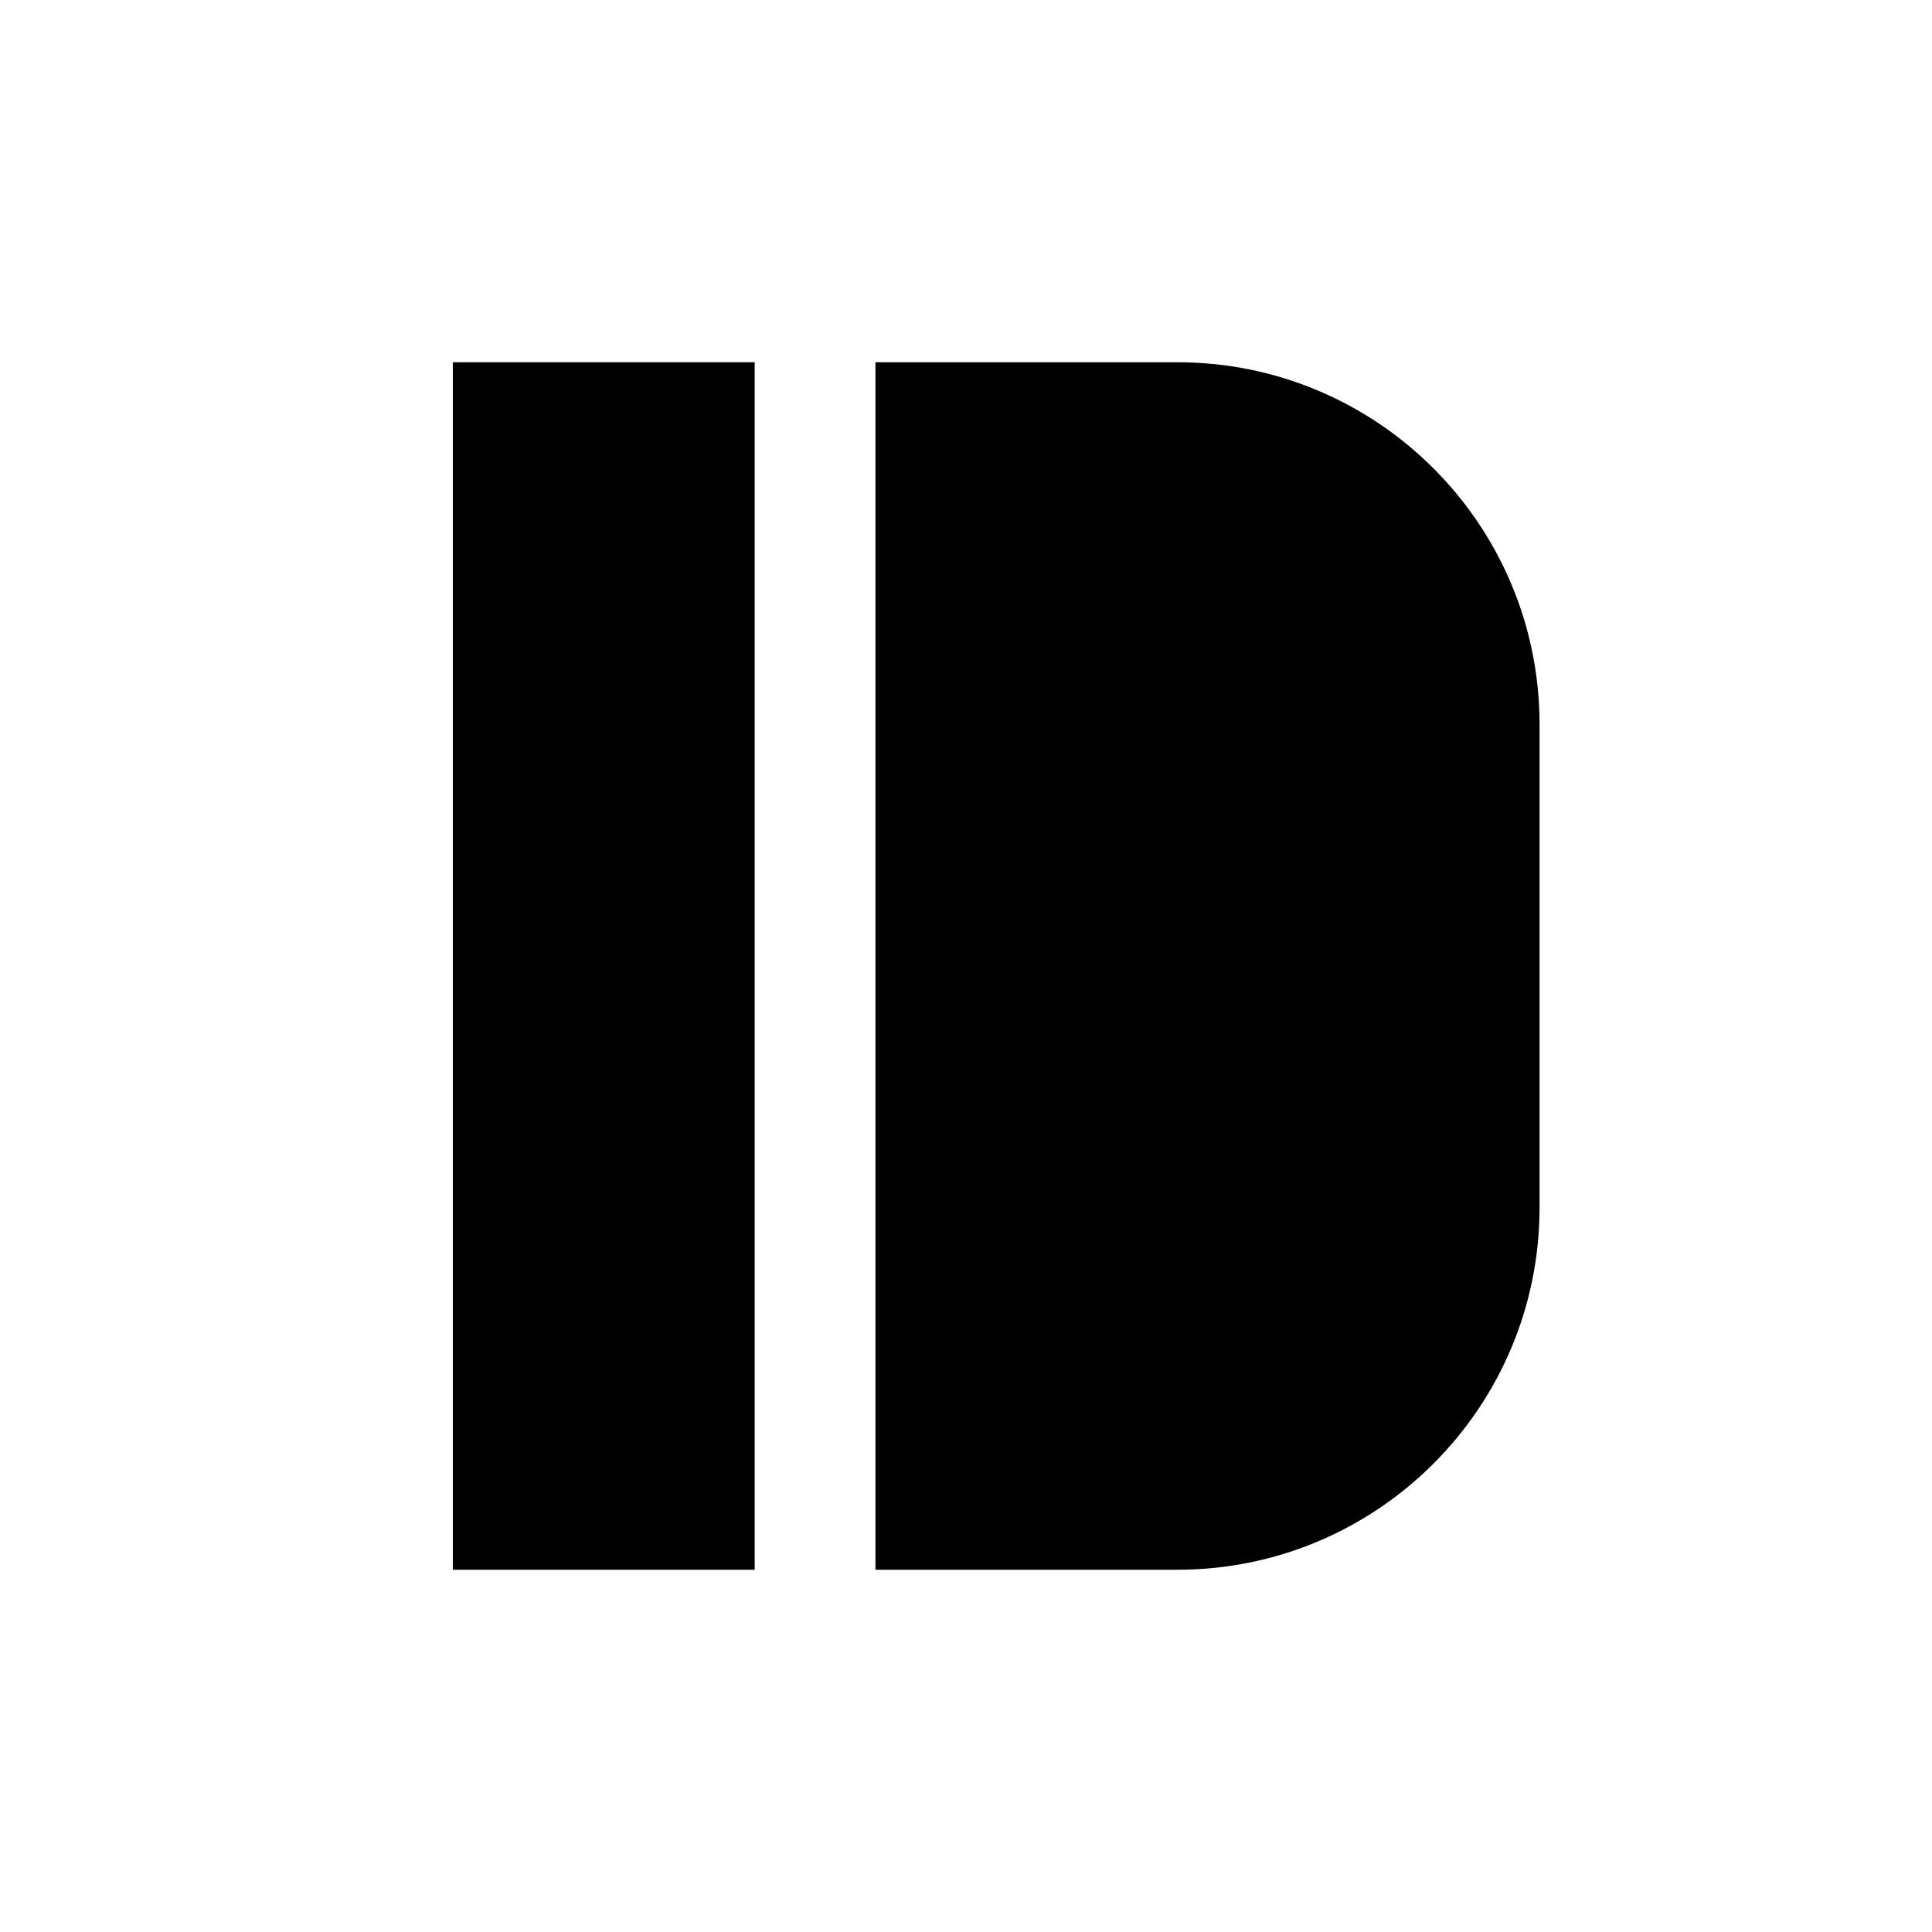
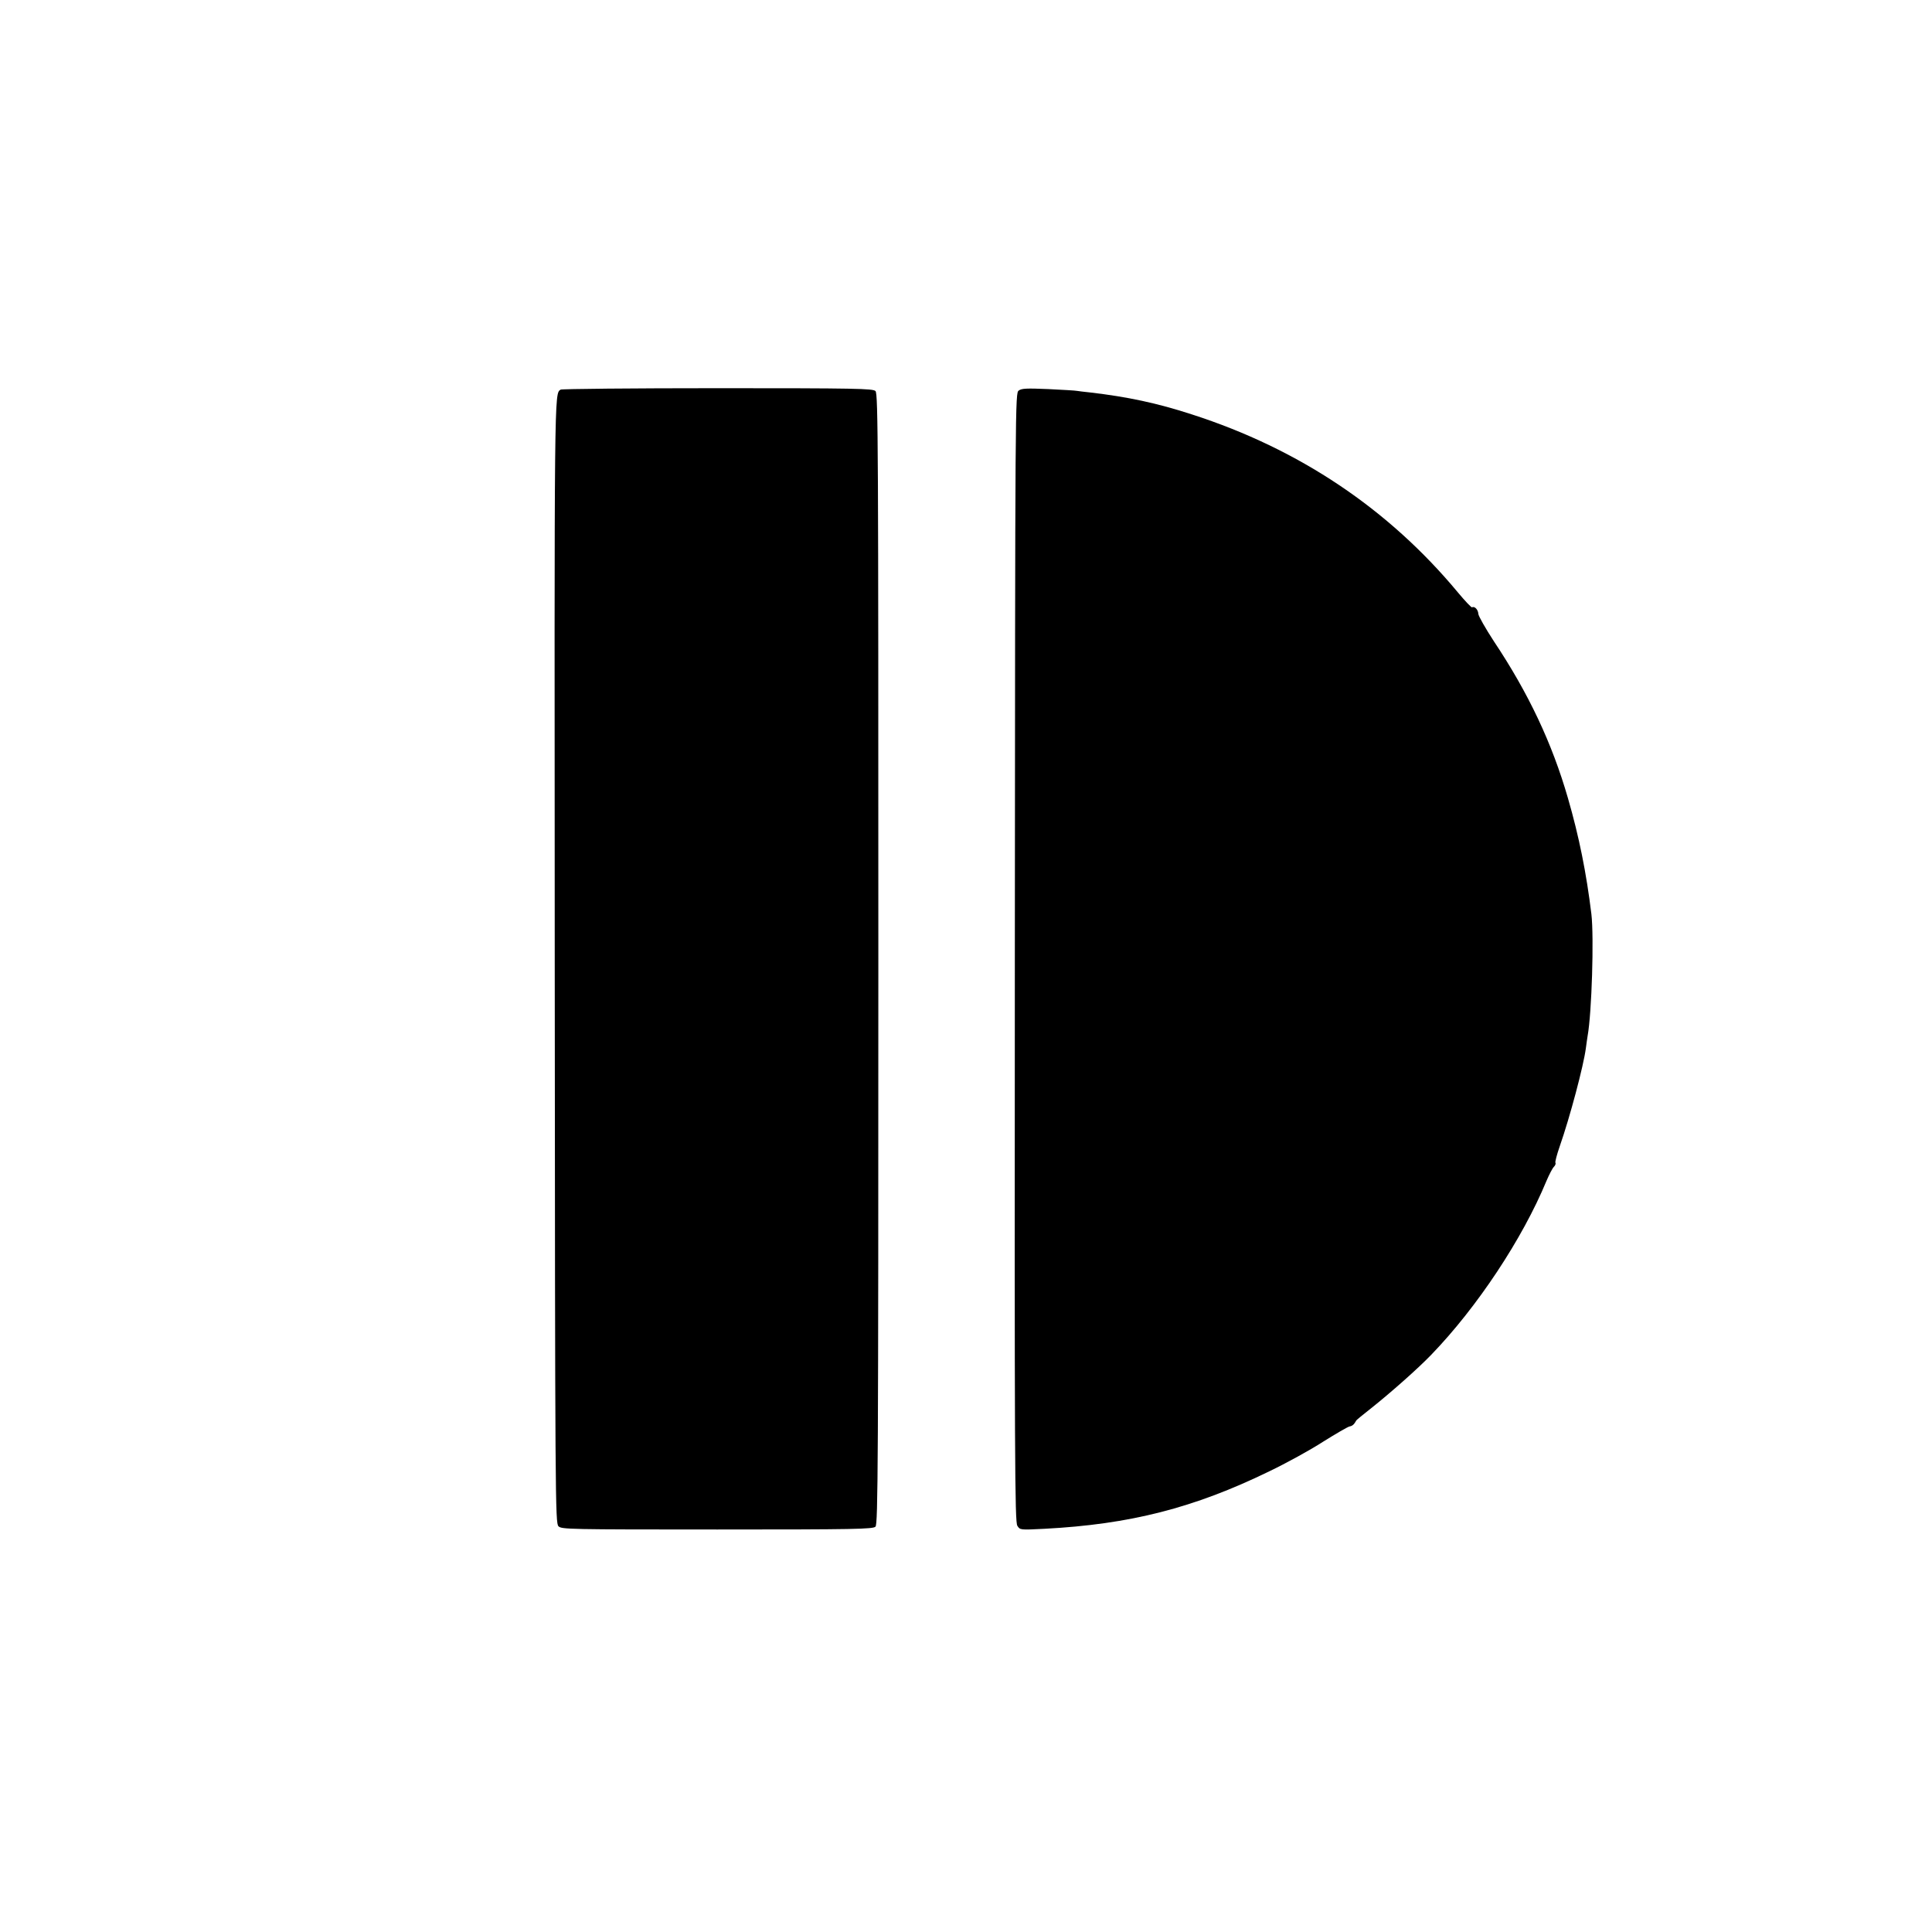
- <svg xmlns="http://www.w3.org/2000/svg" width="512" height="512" viewBox="0 0 512 512" fill="none">
-   <path d="M120 96H200V416H120V96Z" fill="black" />
-   <path d="M232 96H312C365.019 96 408 138.981 408 192V320C408 373.019 365.019 416 312 416H232V96Z" fill="black" />
+ <svg xmlns="http://www.w3.org/2000/svg" version="1.0" width="1080pt" height="1080pt" viewBox="0 0 1080 1080" preserveAspectRatio="xMidYMid meet">
+   <g transform="translate(0,1080) scale(0.1,-0.1)" fill="black" stroke="none">
+     <path d="M3134 8622 c-36 -24 -35 24 -33 -3194 2 -3035 3 -3142 21 -3160 17 -17 56 -18 888 -18 771 0 871 2 884 16 14 14 16 334 16 3174 0 2858 -1 3160 -16 3174 -14 14 -107 16 -882 16 -477 0 -872 -4 -878 -8z" />
+     <path d="M5695 8617 c-20 -15 -20 -28 -22 -3169 -2 -2834 0 -3155 14 -3177 15 -24 15 -24 152 -17 477 25 835 116 1256 321 94 45 229 119 300 165 72 45 139 84 149 86 17 3 26 12 38 34 2 3 37 32 78 64 117 93 269 228 341 303 256 265 510 648 644 972 15 35 33 70 41 78 8 8 12 18 9 23 -3 4 8 46 24 92 57 163 133 449 146 548 3 25 8 56 10 70 23 127 36 551 21 680 -28 230 -69 434 -131 648 -89 308 -220 586 -414 877 -47 72 -86 141 -87 153 -1 24 -21 45 -35 37 -3 -3 -39 35 -79 83 -387 466 -887 802 -1486 995 -196 64 -363 99 -569 123 -33 3 -67 8 -75 9 -8 2 -80 6 -160 10 -121 5 -148 4 -165 -8z" />
+   </g>
</svg>
